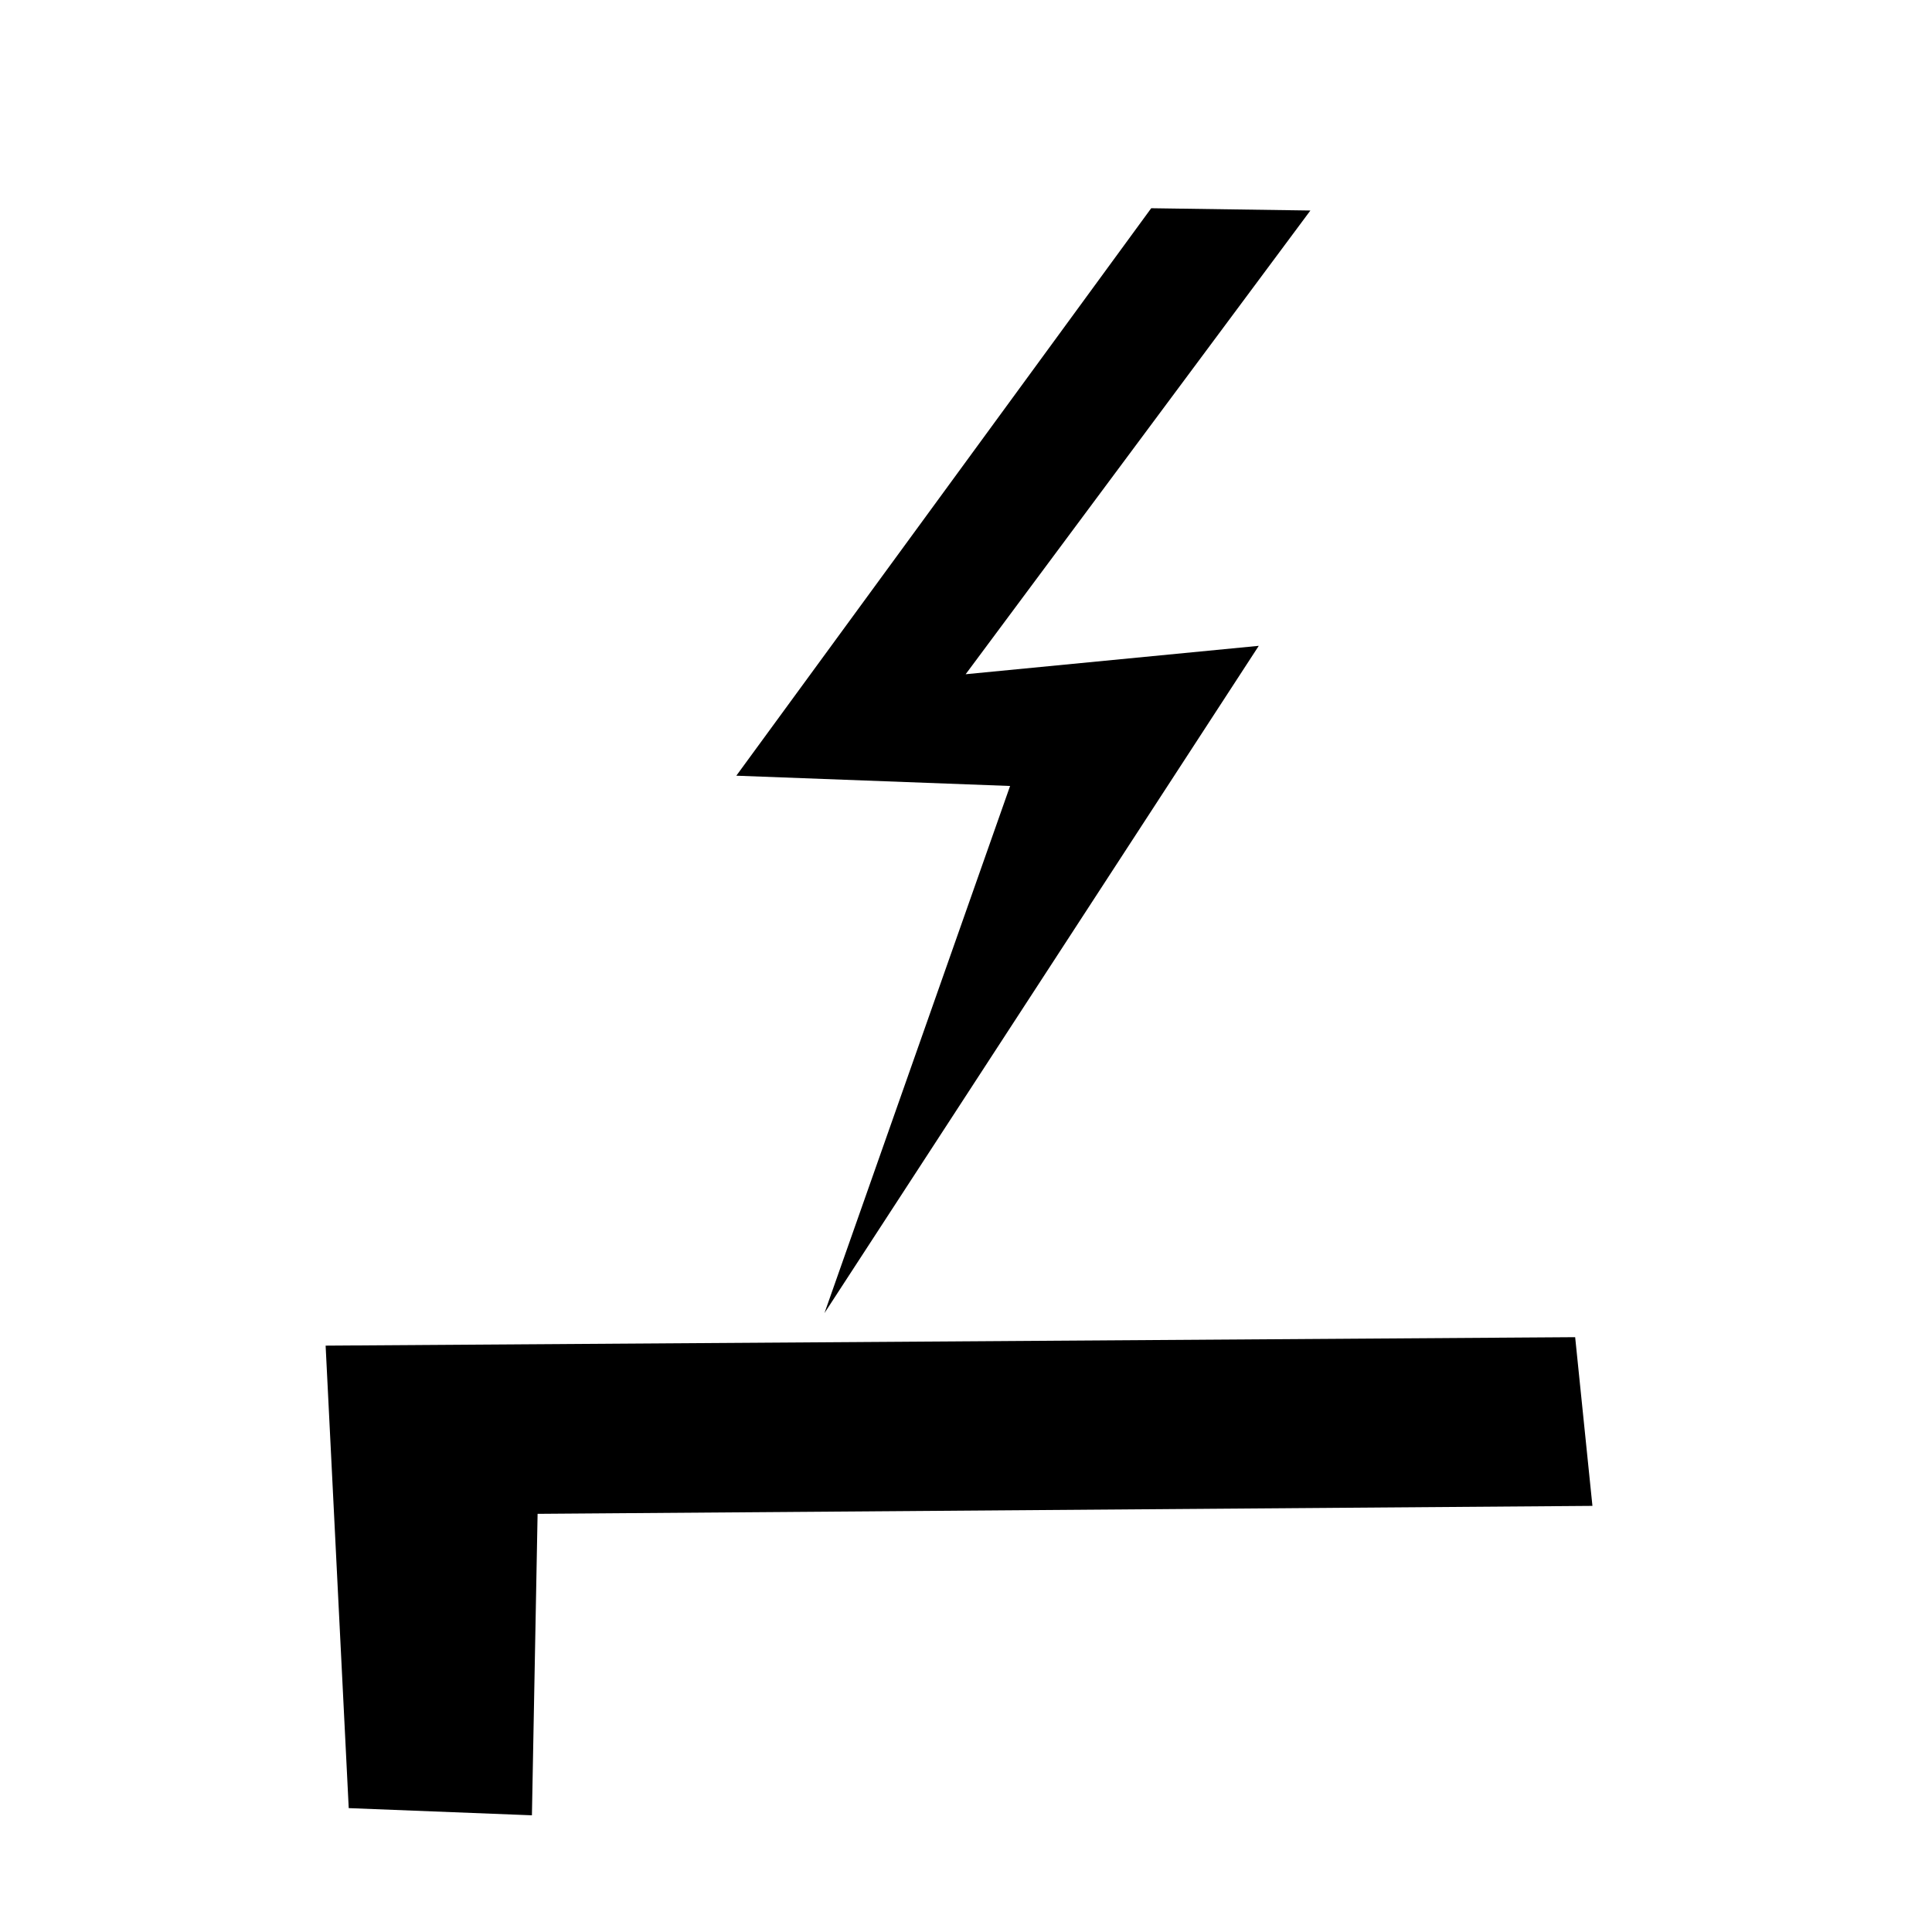
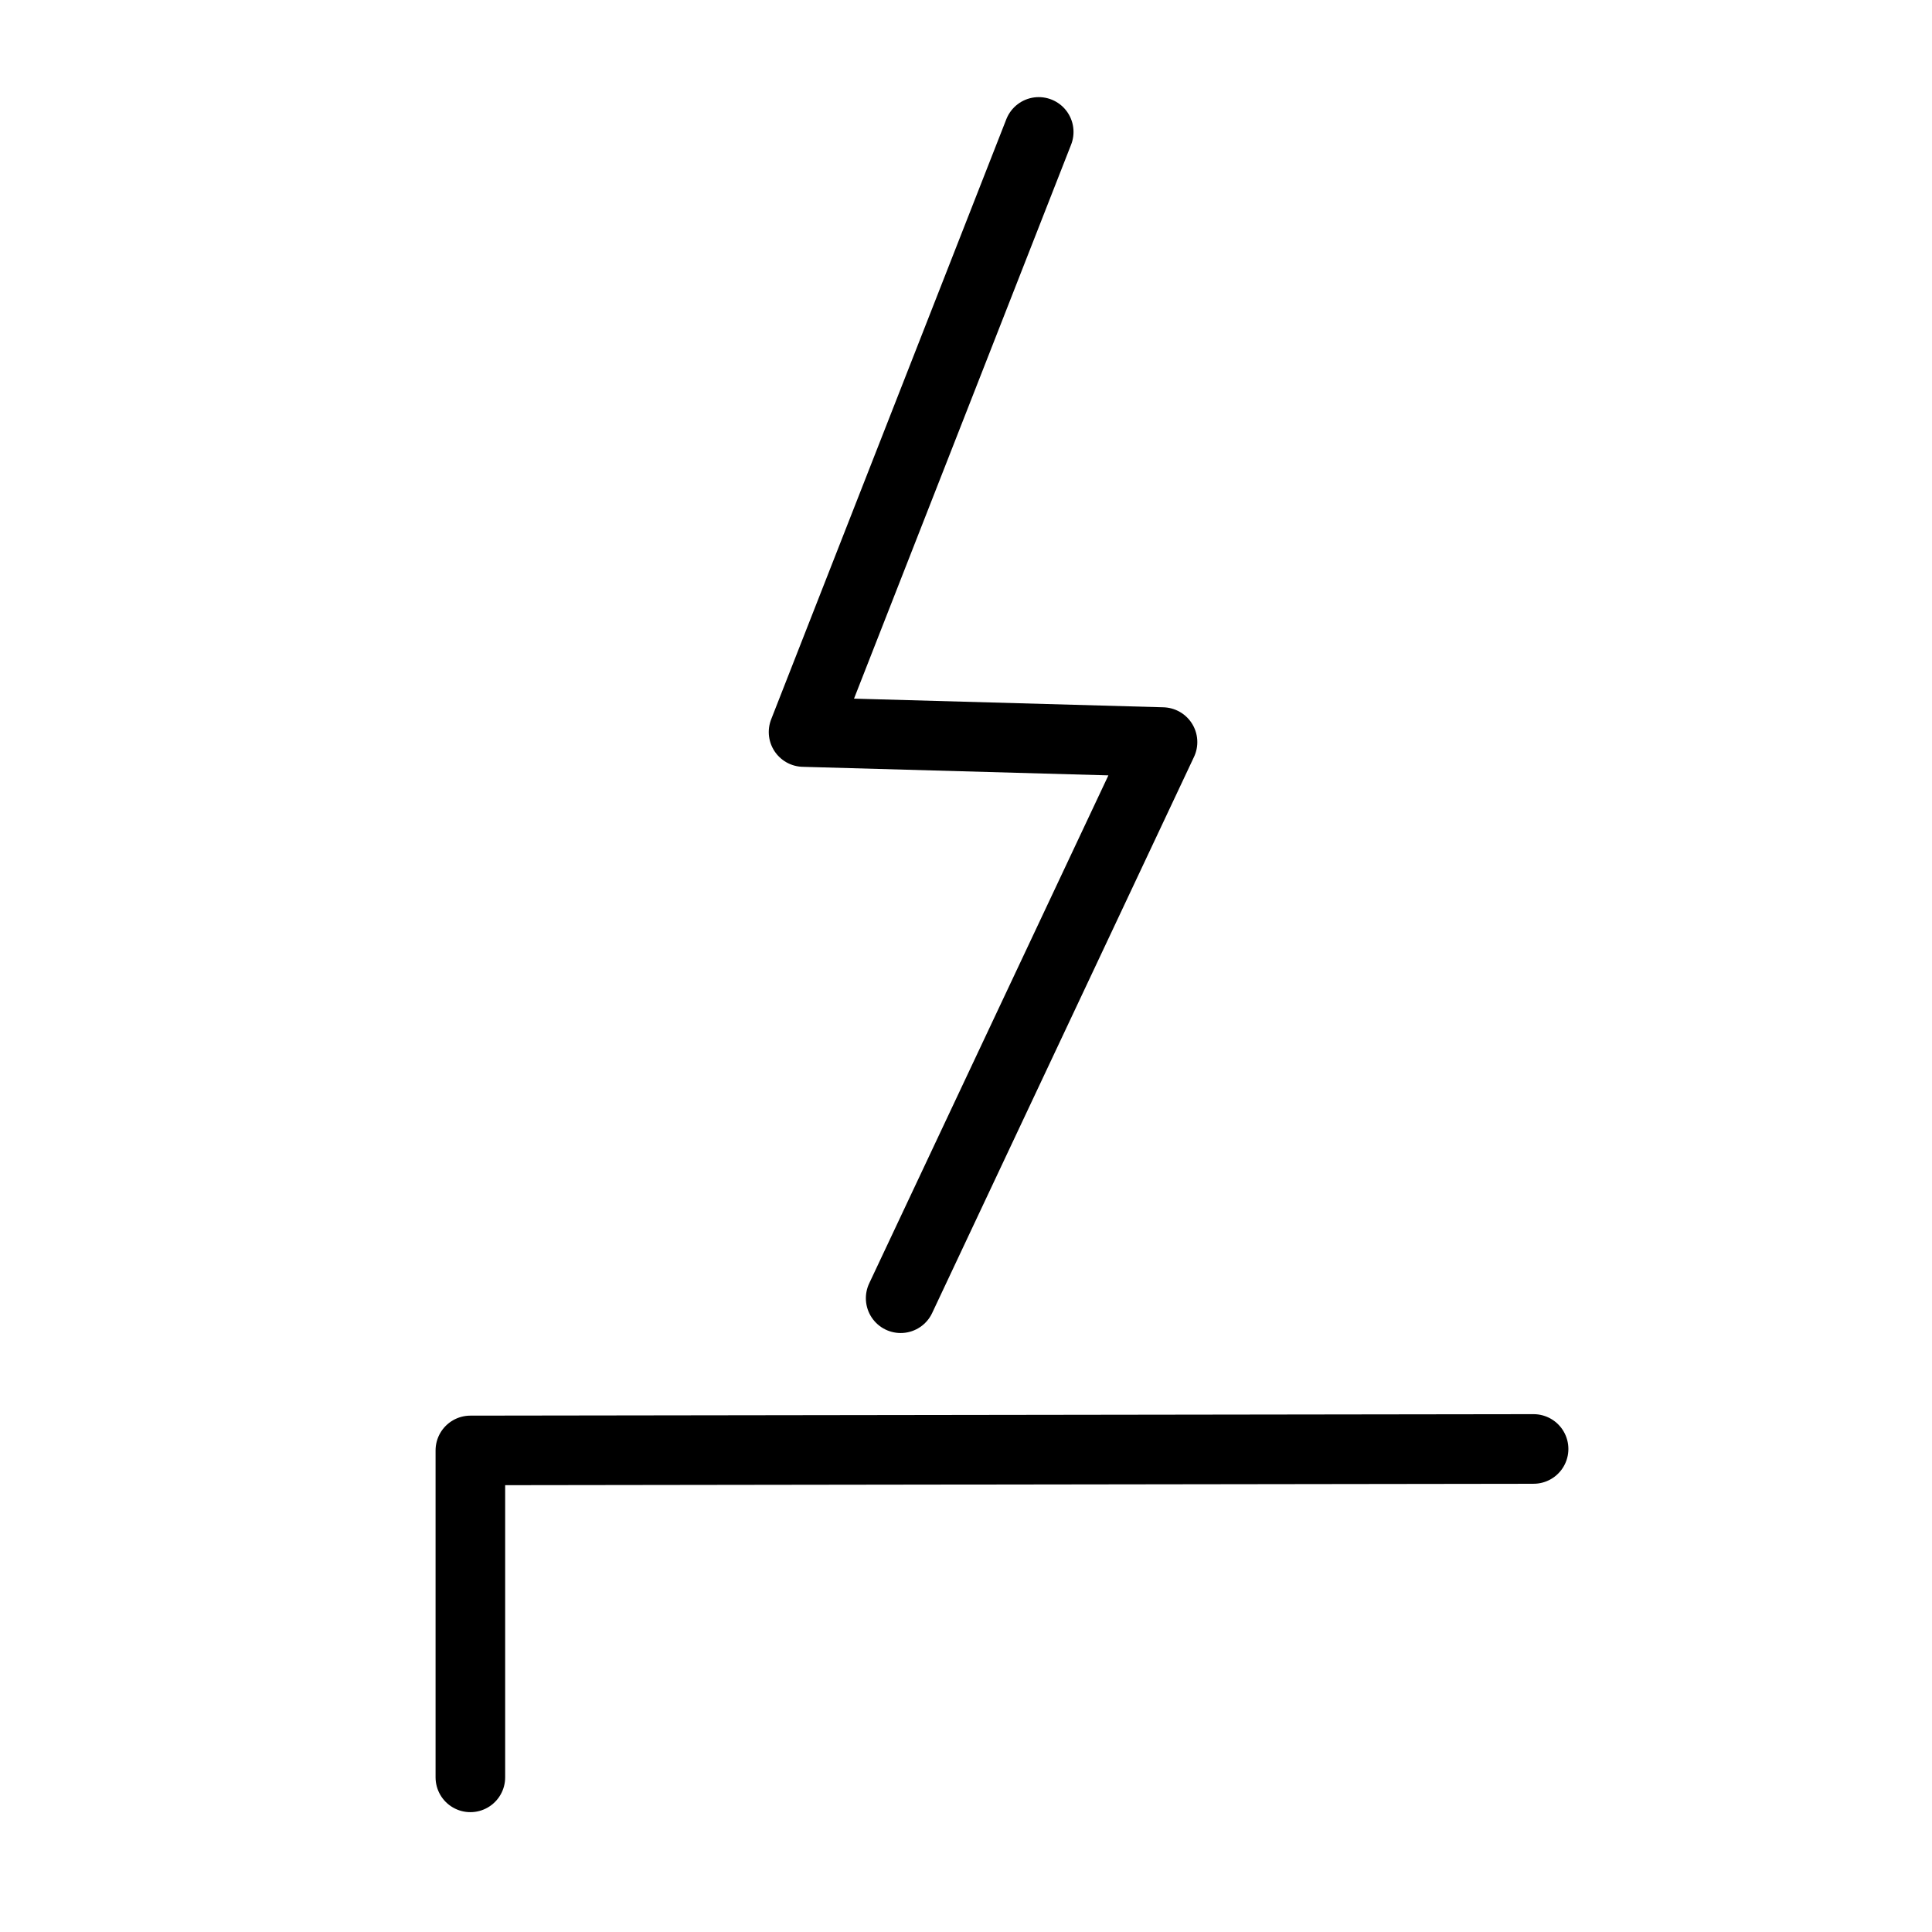
<svg xmlns="http://www.w3.org/2000/svg" width="50mm" height="50mm" viewBox="0 0 50 50" version="1.1" id="svg5">
  <defs id="defs2" />
  <g id="layer1">
-     <path style="fill:#000000;stroke-width:1.3;stroke-linecap:round;stroke-linejoin:round;paint-order:fill markers stroke;stop-color:#000000" d="M 9.025,46.794 8.427,34.825 l 32.338,-0.219 0.447,4.366 -27.299,0.206 -0.147,7.802 z" id="path513" />
-     <path style="fill:#000000;stroke:none;stroke-width:0.404;stroke-linecap:round;paint-order:fill markers stroke;stop-color:#000000" d="m 29.793,5.389 -10.737,14.686 7.085,0.266 -4.804,13.642 11.24,-17.269 -7.586,0.735 8.922,-12.001 z" id="path852" />
+     <path style="fill:none;stroke:#000000;stroke-width:1.801;stroke-linecap:round;stroke-linejoin:round;stroke-dasharray:none;paint-order:fill markers stroke;stop-color:#000000" d="m 12.173,45.998 v -8.461 l 27.516,-0.038" id="path7041" />
+     <path style="fill:none;stroke:#000000;stroke-width:1.801;stroke-linecap:round;stroke-linejoin:round;stroke-dasharray:none;paint-order:fill markers stroke;stop-color:#000000" d="m 26.882,3.414 -6.086,15.531 9.29,0.26 -6.777,14.393" id="path9970" />
  </g>
</svg>
